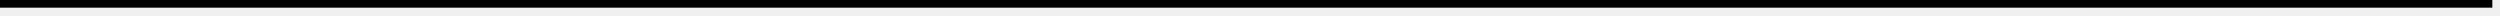
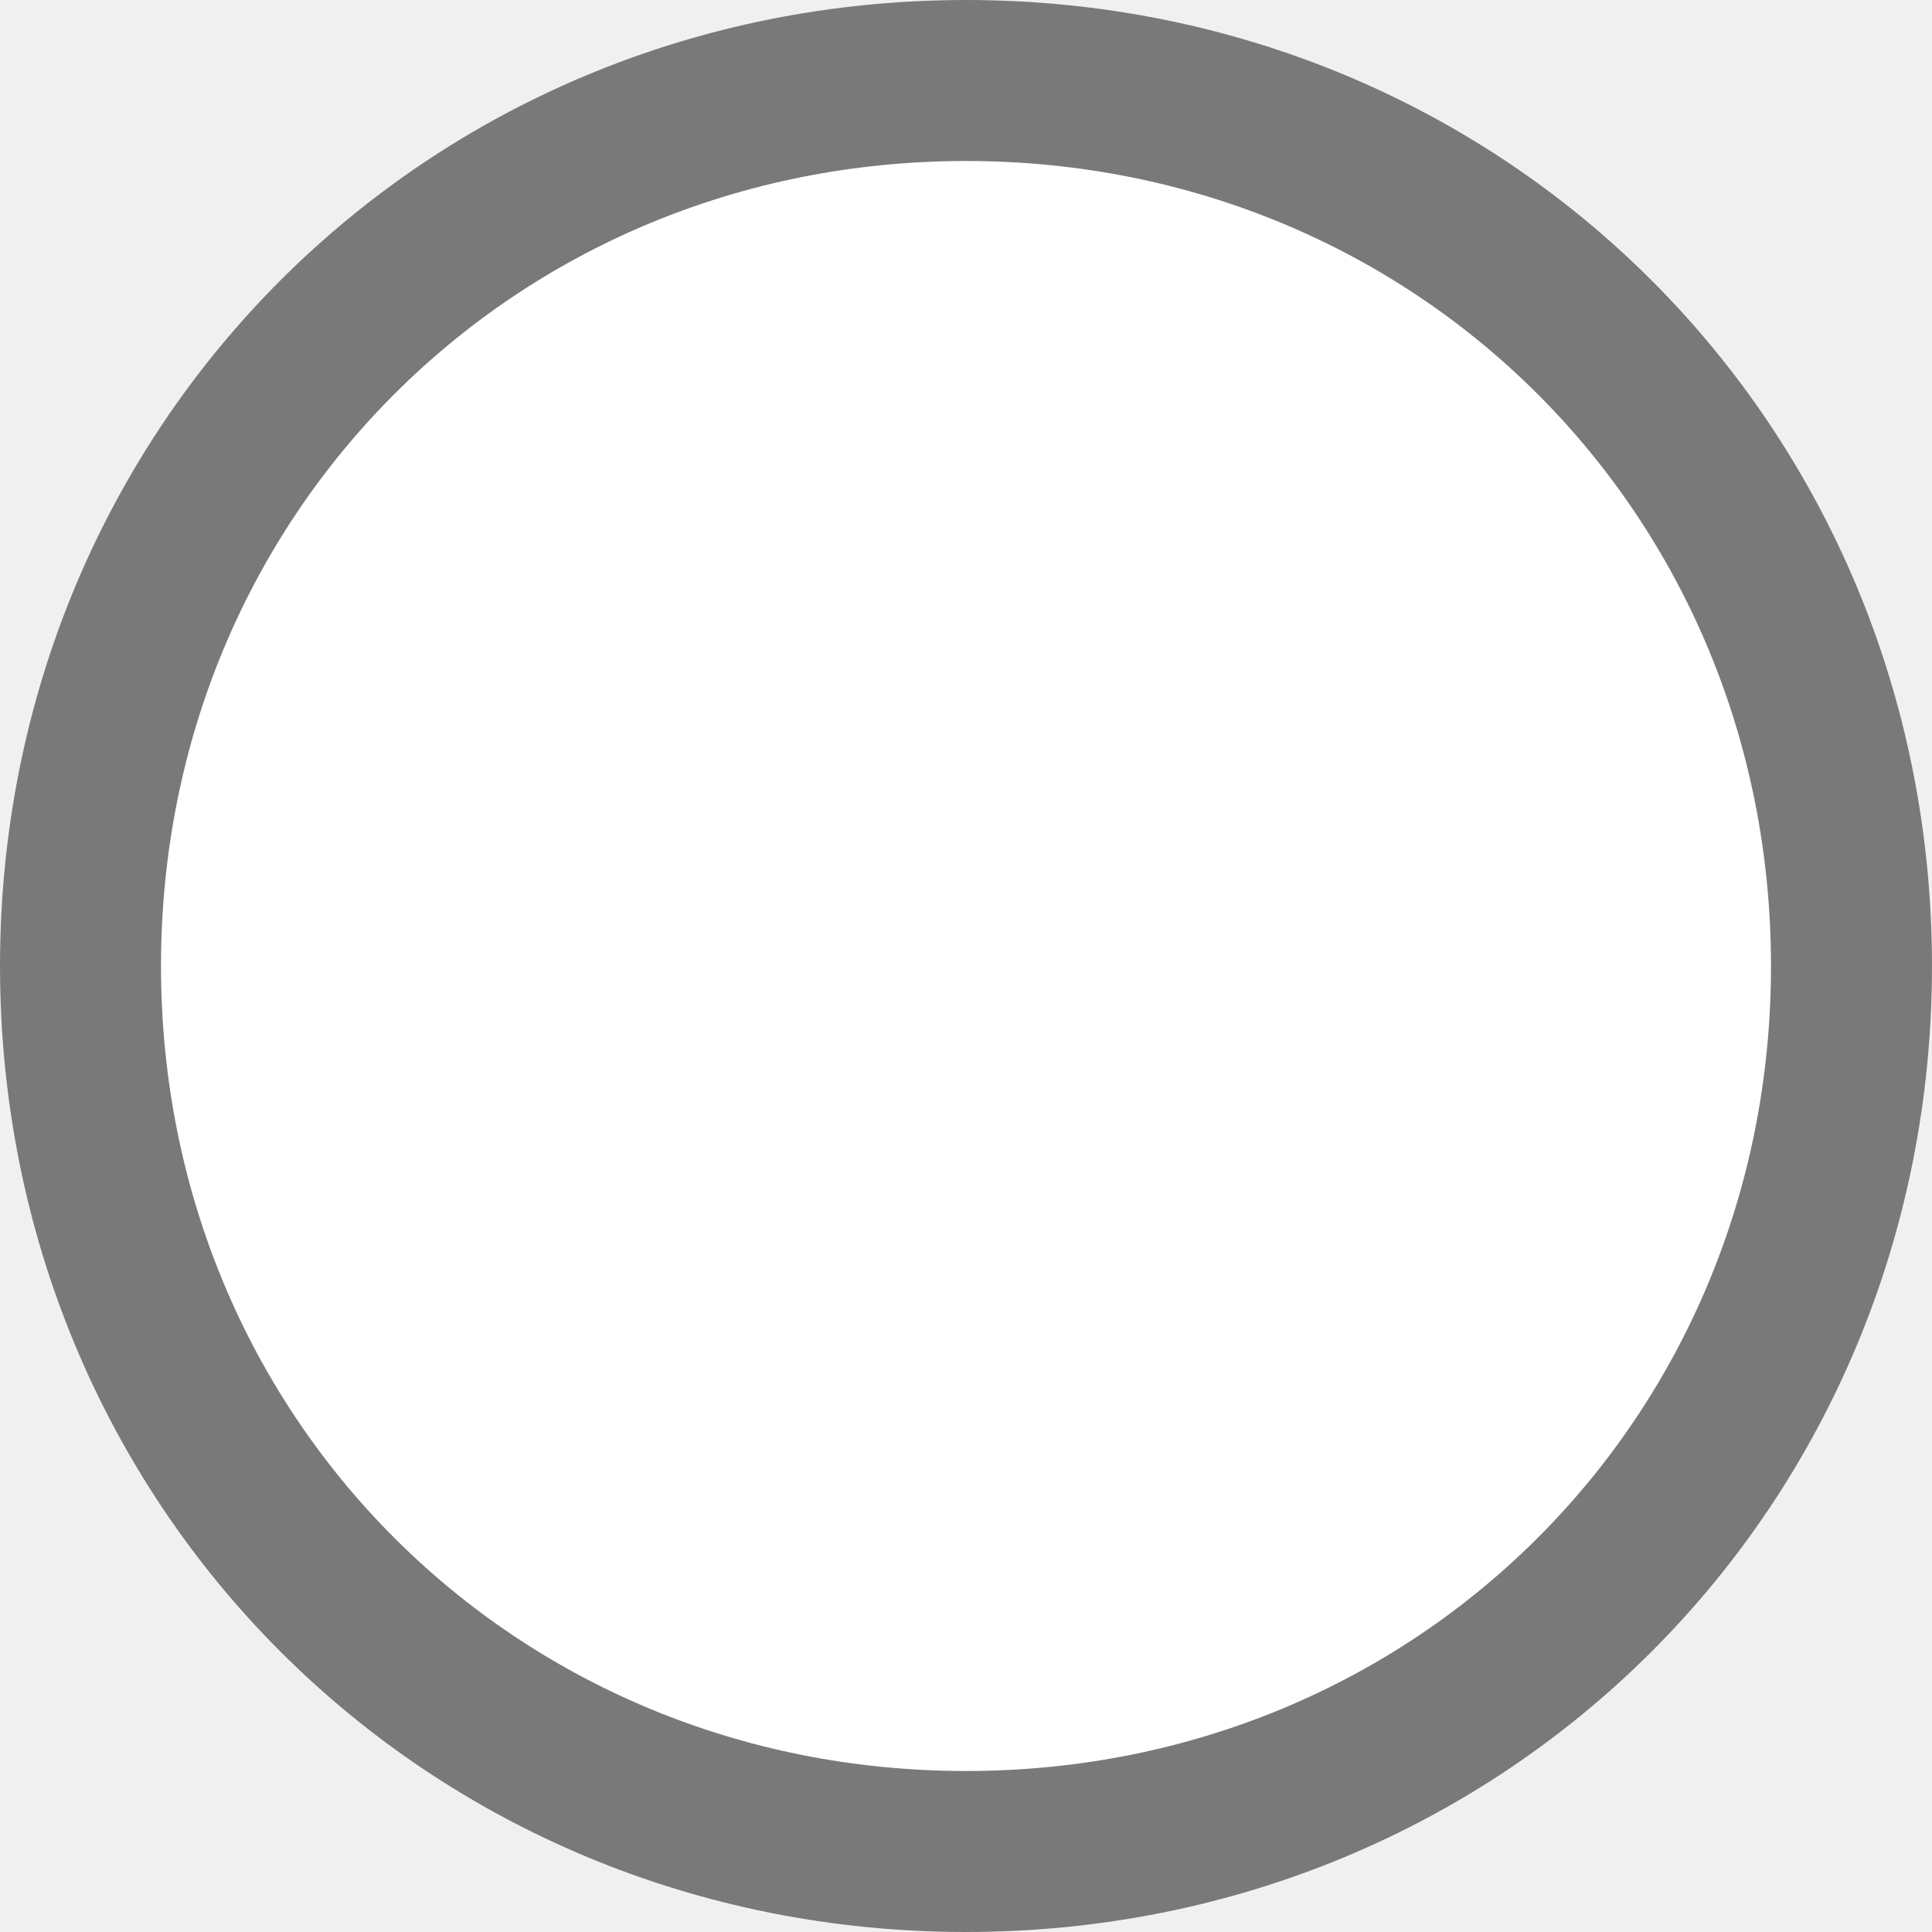
- <svg xmlns="http://www.w3.org/2000/svg" version="1.1" width="326px" height="2px">
-   <g transform="matrix(1 0 0 1 -1363 -7317 )">
-     <path d="M 1363 7317.5  L 1688 7317.5  " stroke-width="1" stroke="#000000" fill="none" />
-   </g>
+ <svg xmlns="http://www.w3.org/2000/svg" version="1.1" width="12px" height="12px" viewBox="1551 7380  12 12">
+   <path d="M 1557 7380  C 1560.36 7380  1563 7382.64  1563 7386  C 1563 7389.36  1560.36 7392  1557 7392  C 1553.64 7392  1551 7389.36  1551 7386  C 1551 7382.64  1553.64 7380  1557 7380  Z " fill-rule="nonzero" fill="#ffffff" stroke="none" />
+   <path d="M 1557 7380.5  C 1560.08 7380.5  1562.5 7382.92  1562.5 7386  C 1562.5 7389.08  1560.08 7391.5  1557 7391.5  C 1553.92 7391.5  1551.5 7389.08  1551.5 7386  C 1551.5 7382.92  1553.92 7380.5  1557 7380.5  Z " stroke-width="1" stroke="#797979" fill="none" />
</svg>
